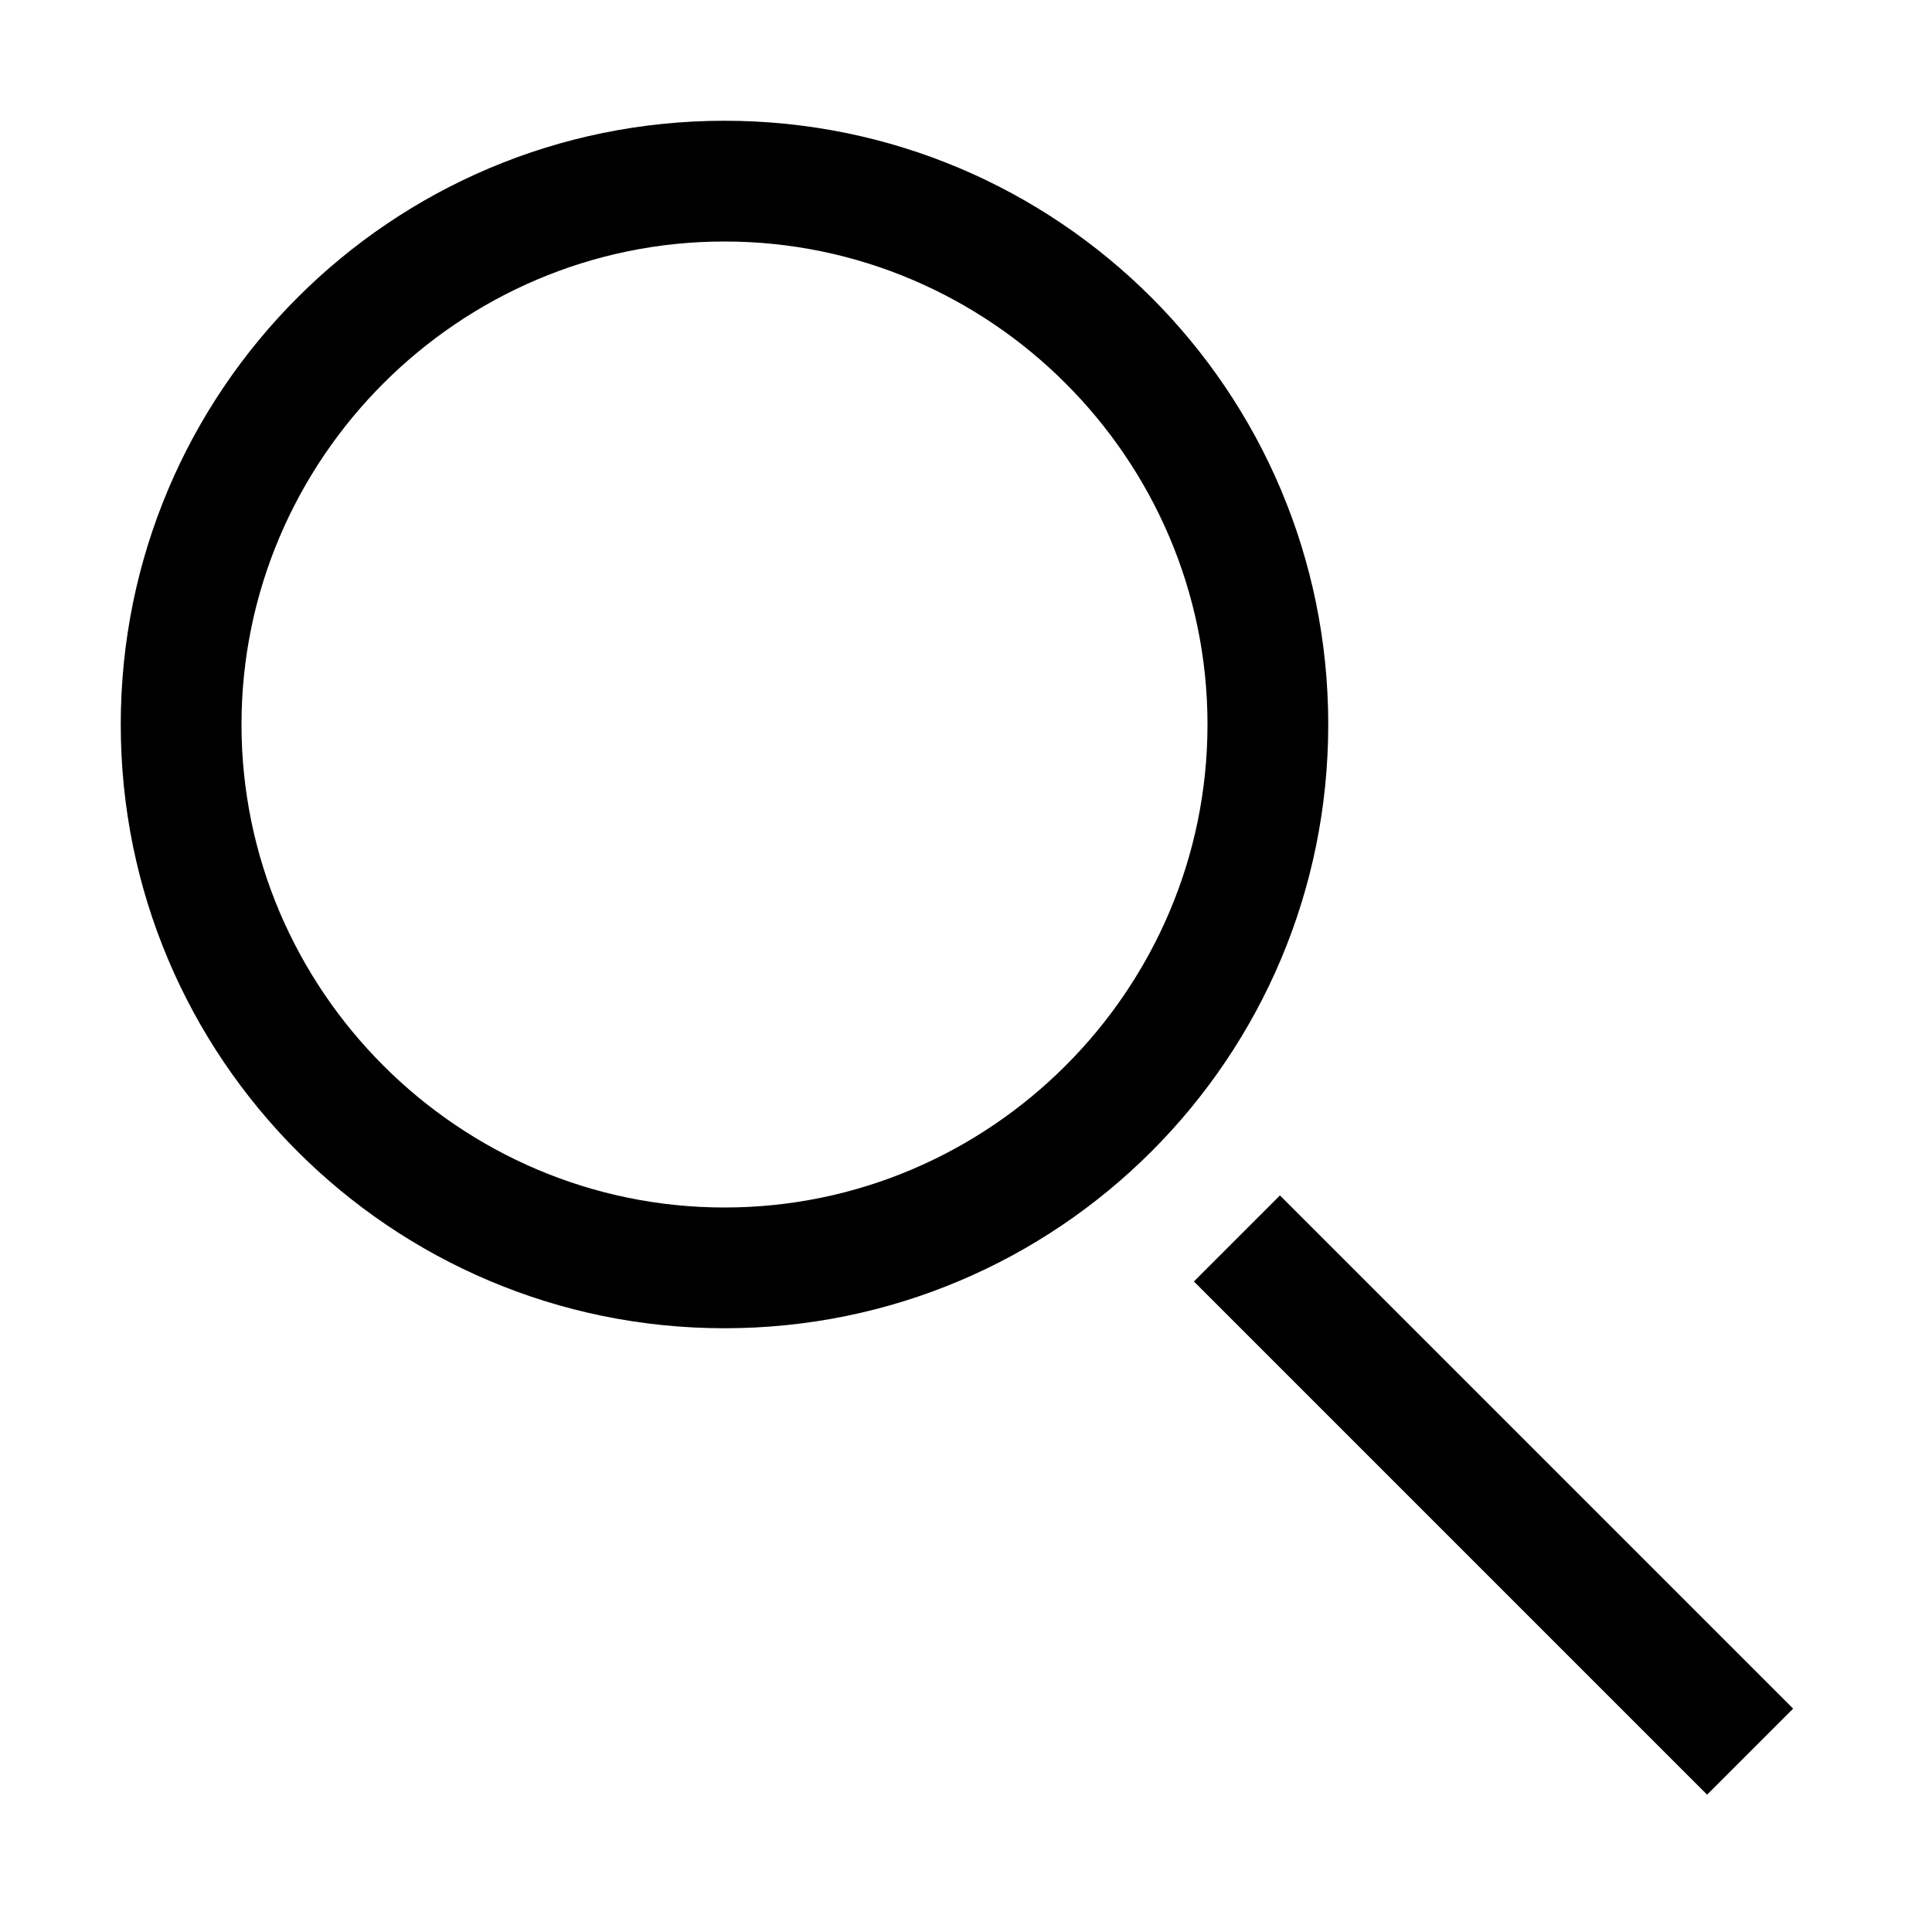
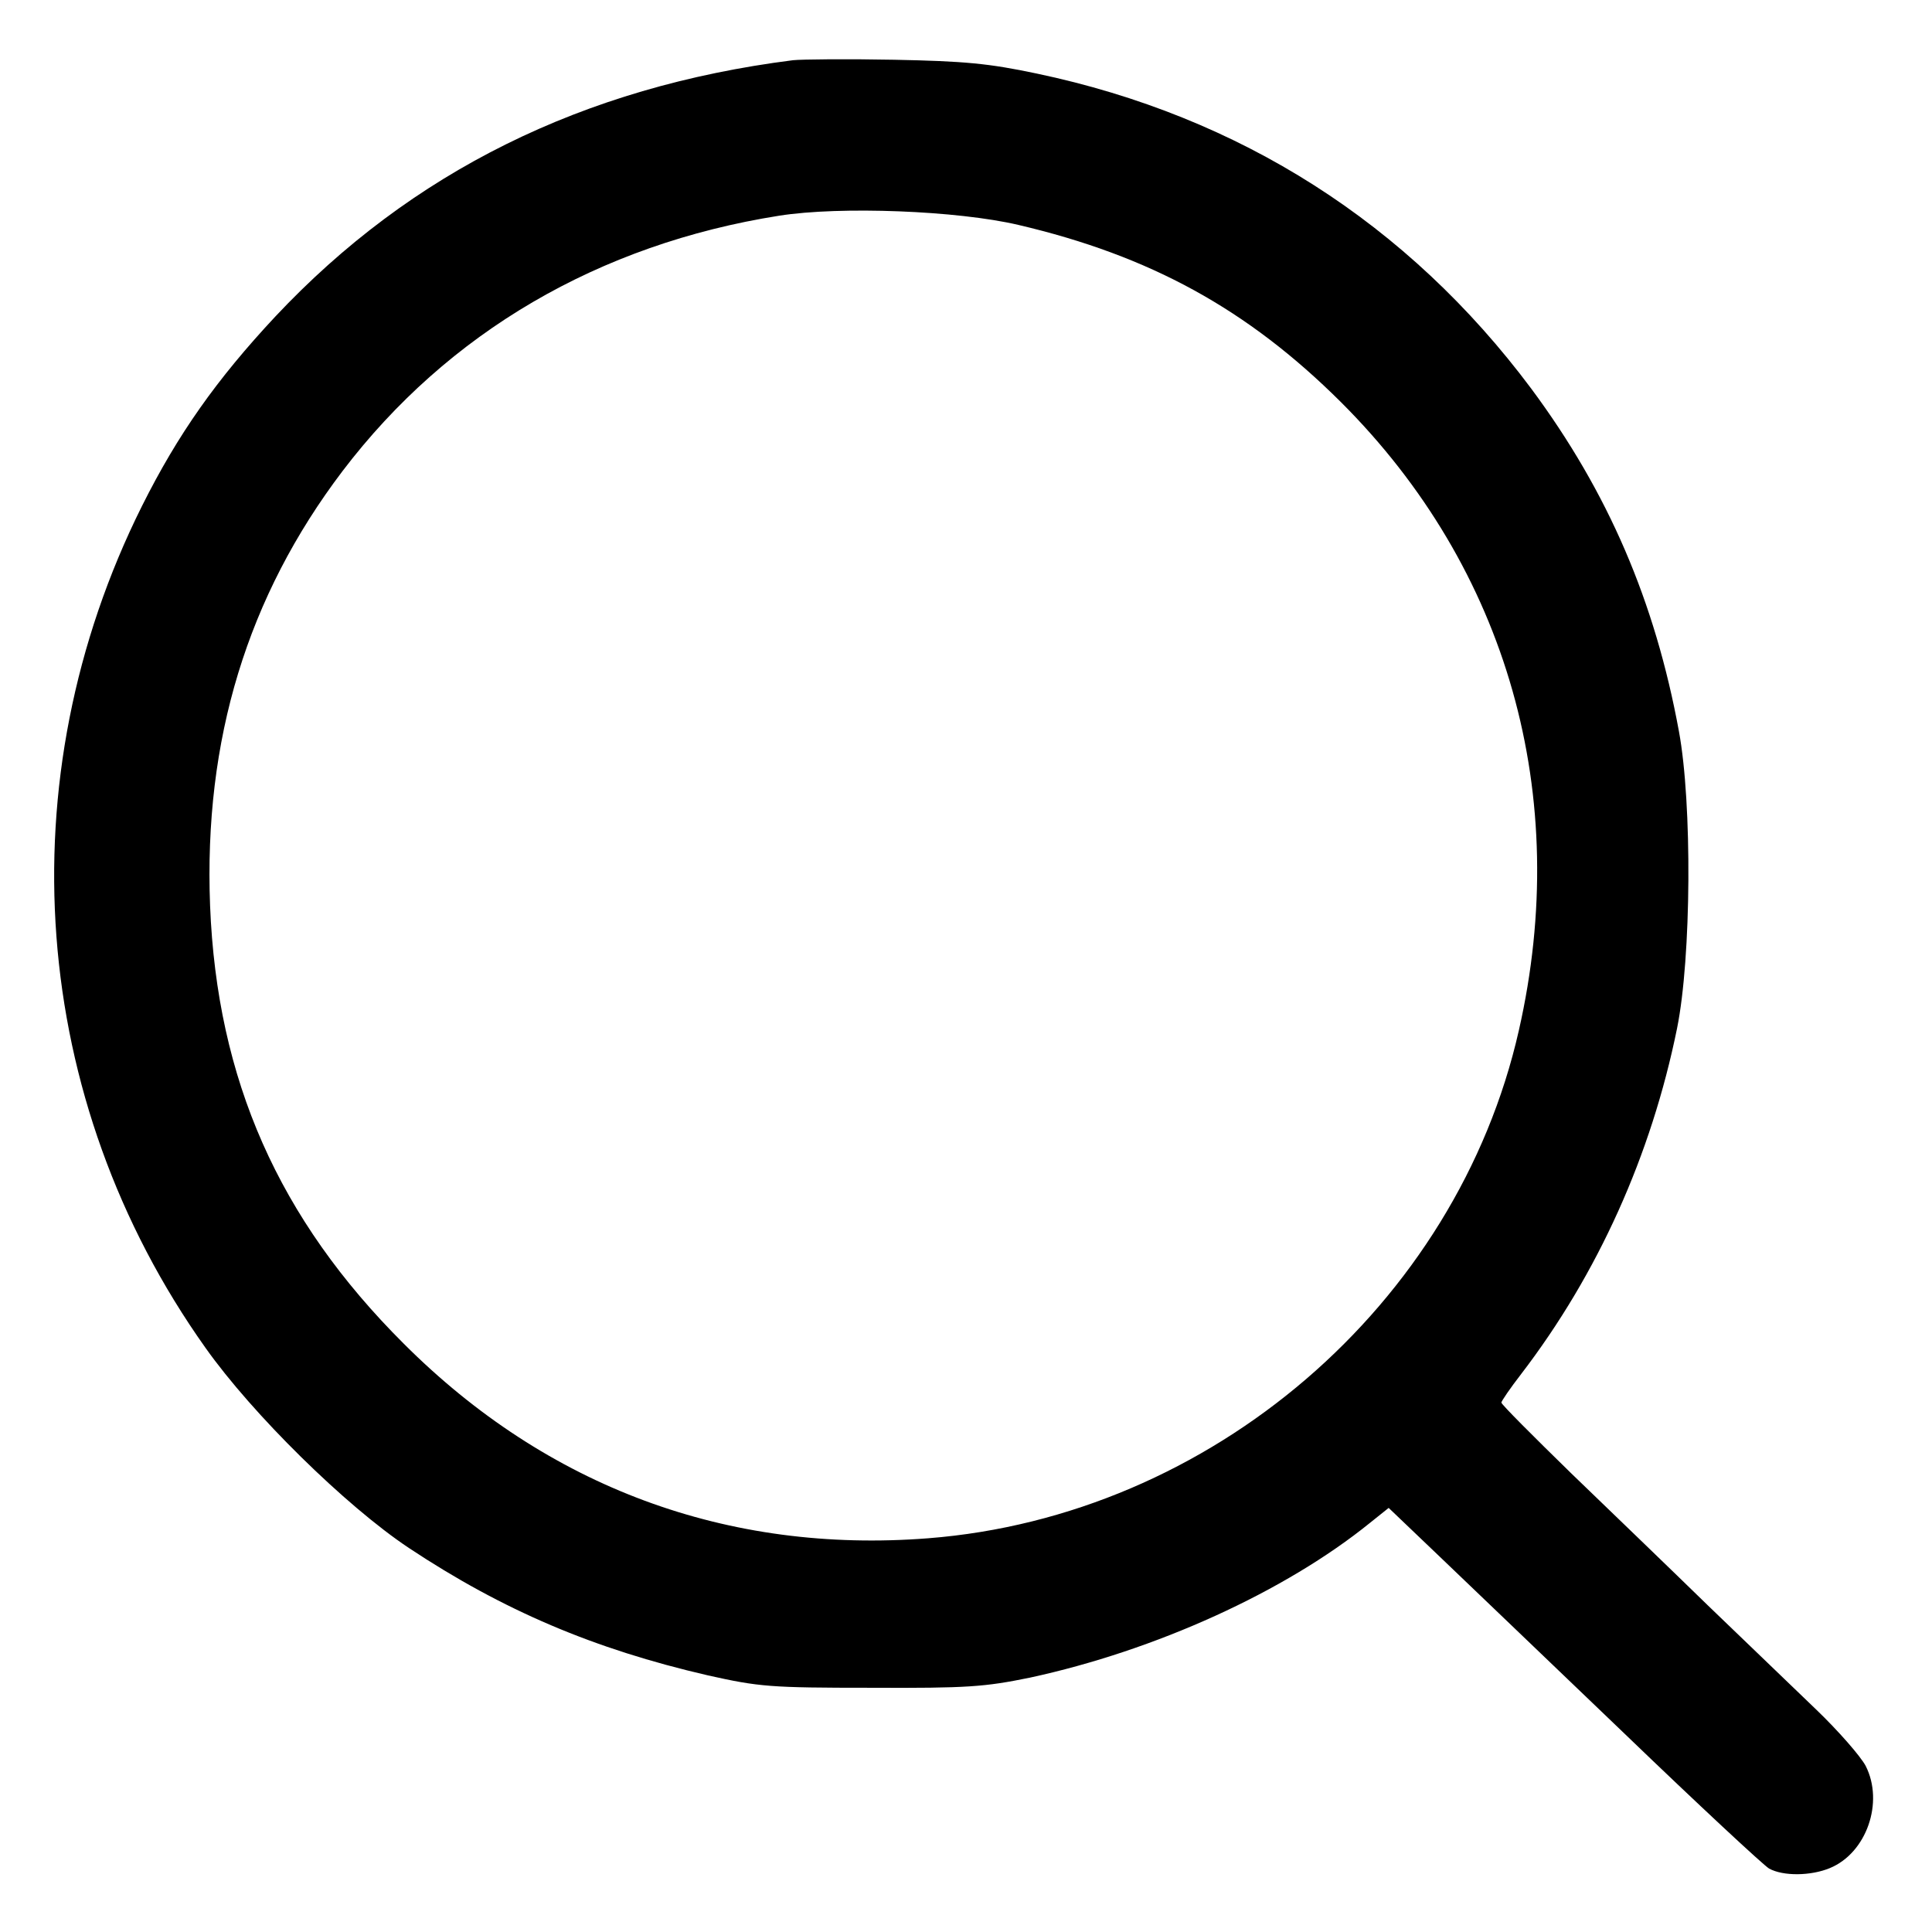
- <svg xmlns="http://www.w3.org/2000/svg" t="1766461449154" class="icon" viewBox="0 0 1024 1024" version="1.1" p-id="6063" width="200" height="200">
-   <path d="M384 128c140.8 0 256 115.2 256 256S524.8 640 384 640 128 524.8 128 384s115.2-256 256-256m0-64C207.2 64 64 207.2 64 384s143.2 320 320 320 320-143.2 320-320S560.8 64 384 64z m294.4 569.6l-45.6 45.6 272 272 45.6-45.6-272-272z" p-id="6064" fill="#000000" />
+ <svg xmlns="http://www.w3.org/2000/svg" width="250" height="250" style="vector-effect: non-scaling-stroke;" stroke="null" preserveAspectRatio="xMidYMid meet" version="1.0">
+   <g stroke="null">
+     <g stroke="null" id="svg_1" fill="#000000" transform="translate(27.0735 900.624) scale(0.106213 -0.106213)">
+       <path stroke="null" id="svg_2" d="m711.139,8406.052c-256.125,-32.506 -465.172,-136.189 -630.504,-312.169c-71.737,-76.781 -118.815,-143.475 -162.53,-230.904c-166.453,-333.466 -137.31,-723.538 77.342,-1025.619c57.166,-80.704 170.376,-192.234 247.718,-243.795c114.892,-76.221 225.86,-123.299 364.291,-155.244c62.77,-14.011 76.221,-15.132 198.959,-15.132c117.694,-0.56 138.431,1.121 193.354,12.33c153.002,33.066 311.049,104.804 414.731,188.871l22.418,17.934l62.21,-59.407c34.187,-32.506 135.628,-130.024 225.3,-215.772c89.672,-86.309 169.255,-160.288 175.981,-164.211c17.374,-9.528 51.001,-8.967 73.979,0.56c44.836,18.495 66.133,80.144 43.715,124.419c-6.165,11.769 -33.627,43.154 -60.528,68.935c-27.462,26.341 -86.309,82.946 -131.145,126.101c-44.836,43.715 -119.936,116.013 -167.013,161.409c-46.517,45.396 -85.188,84.067 -85.188,86.309c0,1.681 10.649,17.374 24.099,34.748c93.595,122.178 158.607,266.773 189.992,421.457c17.374,86.309 18.495,273.499 2.242,361.489c-29.143,158.607 -86.309,291.433 -179.904,417.534c-150.2,201.201 -354.763,331.785 -602.481,383.907c-58.287,12.33 -87.99,15.132 -173.739,16.813c-57.166,1.121 -112.65,0.56 -123.299,-0.56zm274.619,-200.64c160.288,-37.55 279.103,-102.562 392.874,-215.772c203.443,-202.882 281.905,-479.743 216.893,-765.572c-75.66,-334.587 -375.5,-591.833 -719.615,-618.734c-244.355,-19.055 -464.051,62.21 -638.91,237.069c-152.442,151.881 -227.542,321.697 -235.949,533.546c-7.846,202.322 45.396,376.621 161.409,529.623c128.343,168.695 312.169,276.301 531.865,311.049c74.54,11.769 217.454,6.165 291.433,-11.209z" />
+     </g>
+   </g>
</svg>
